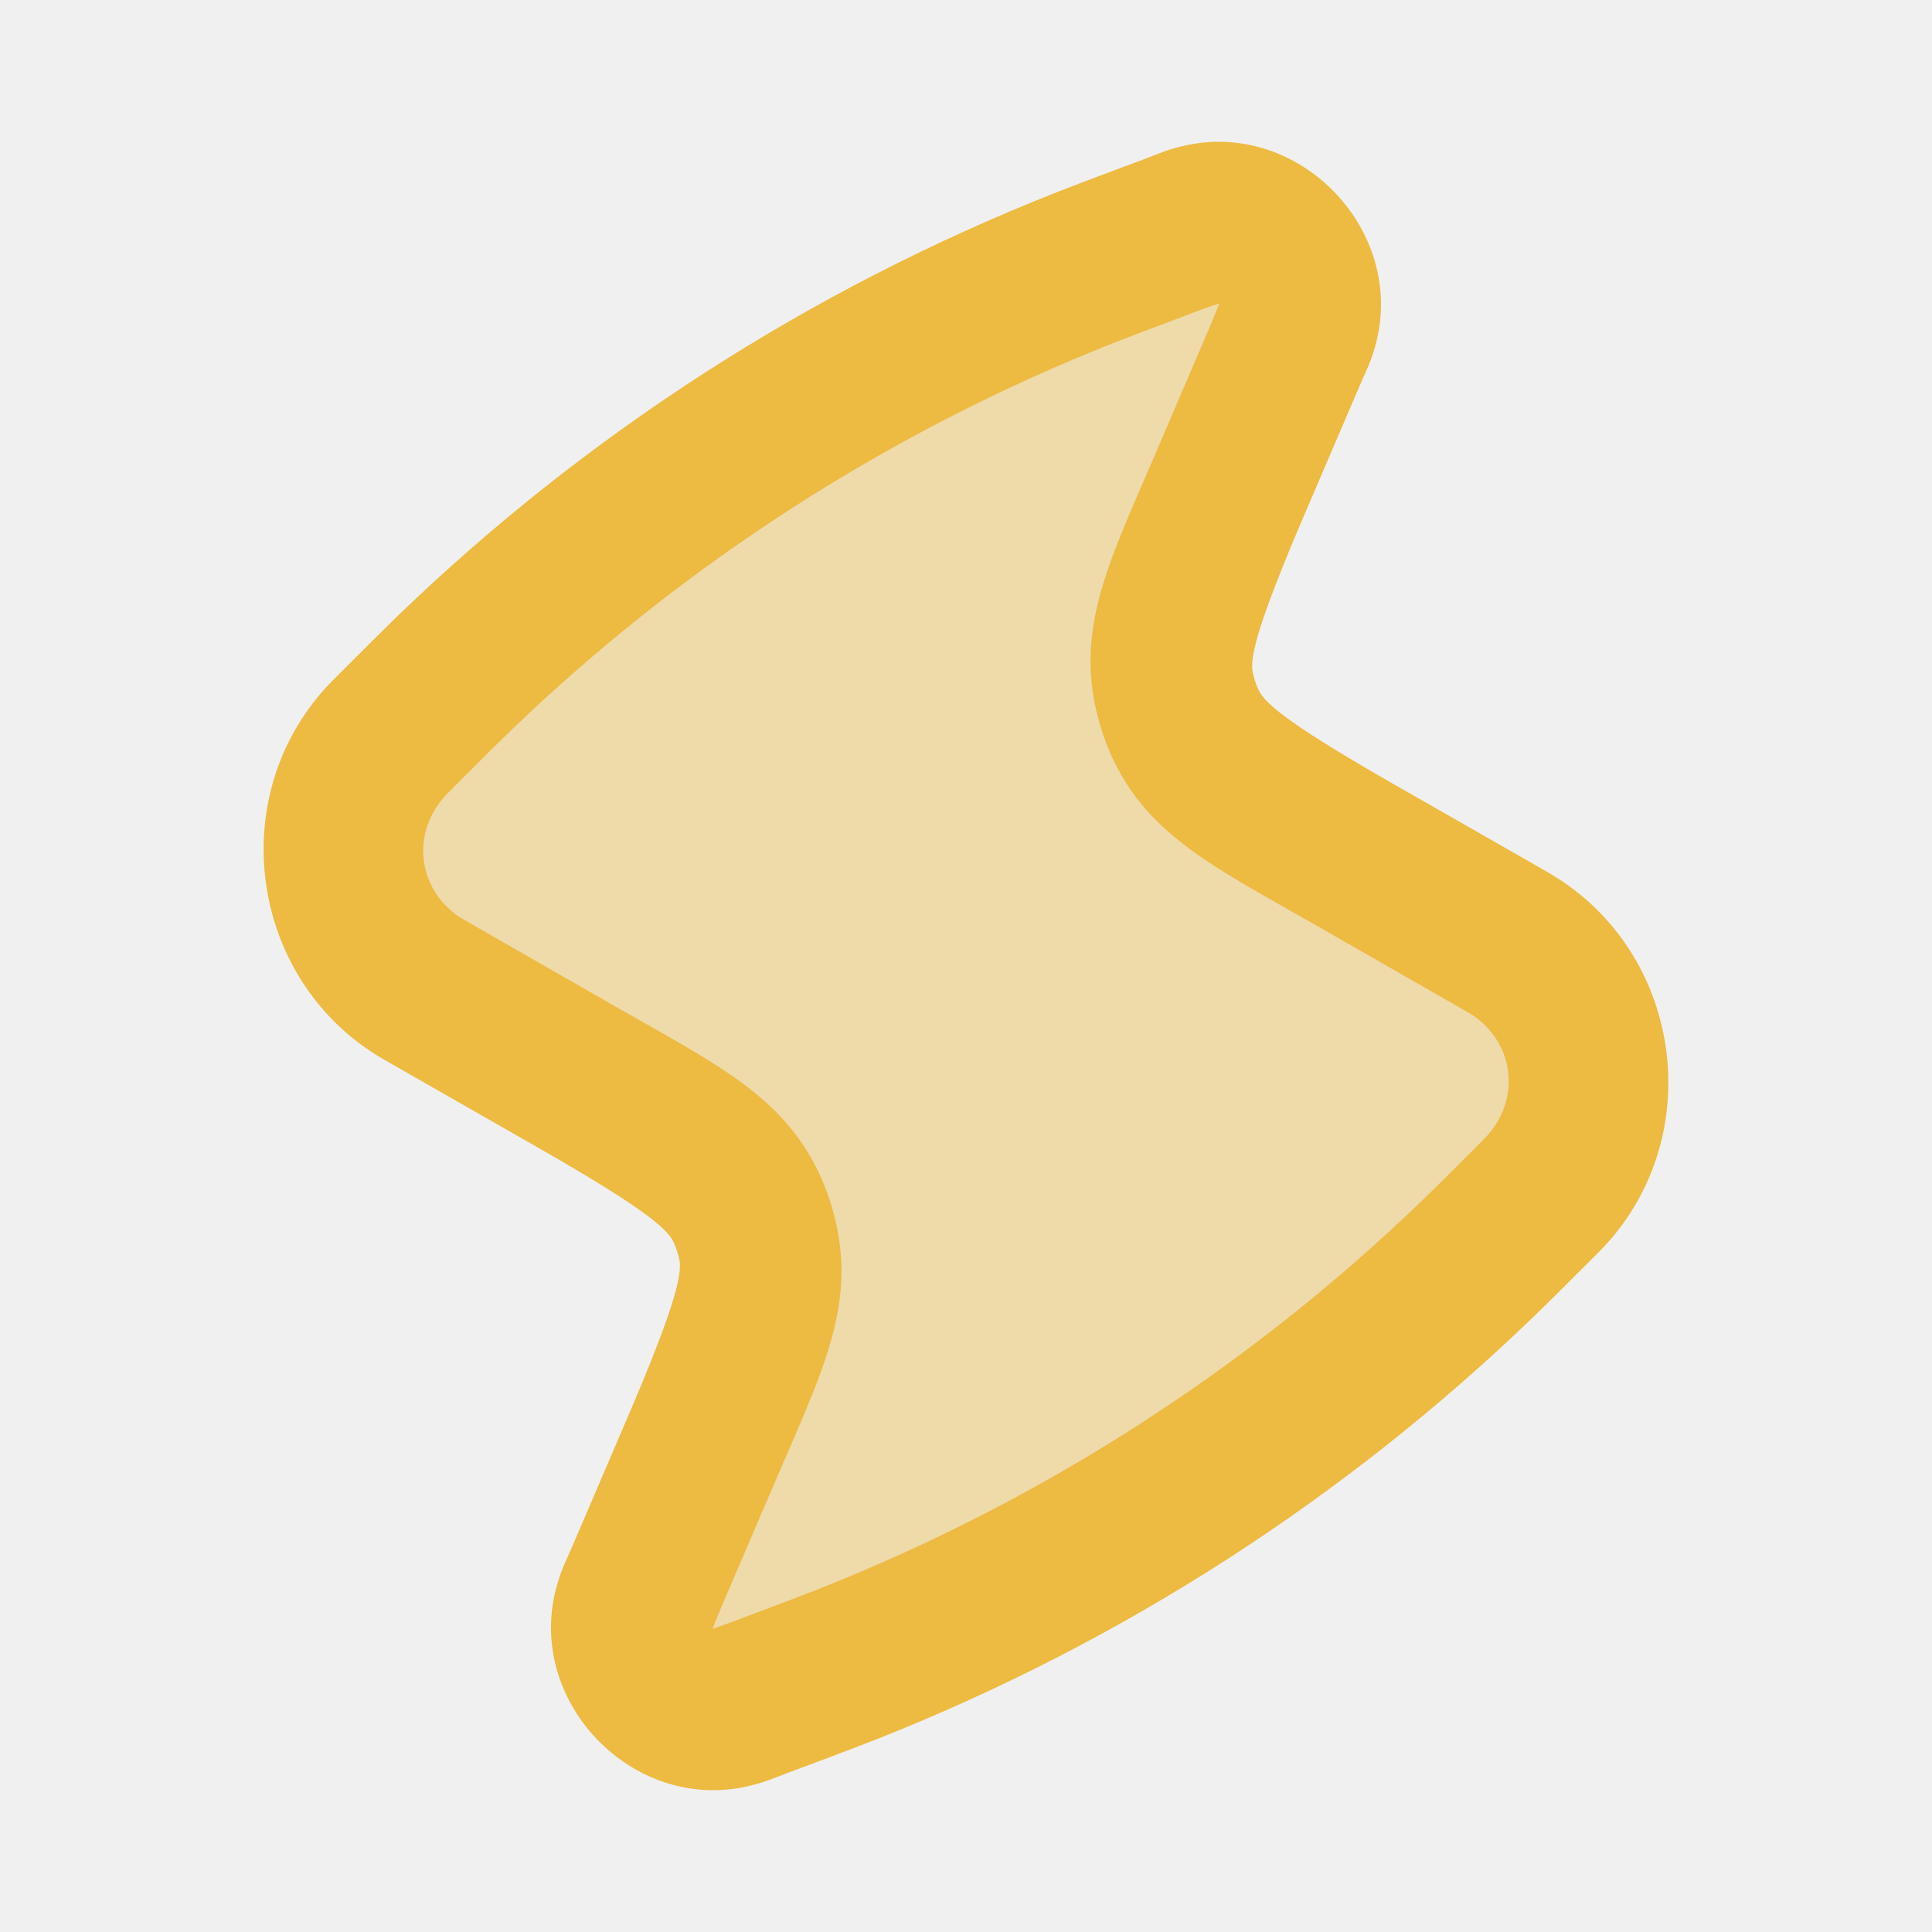
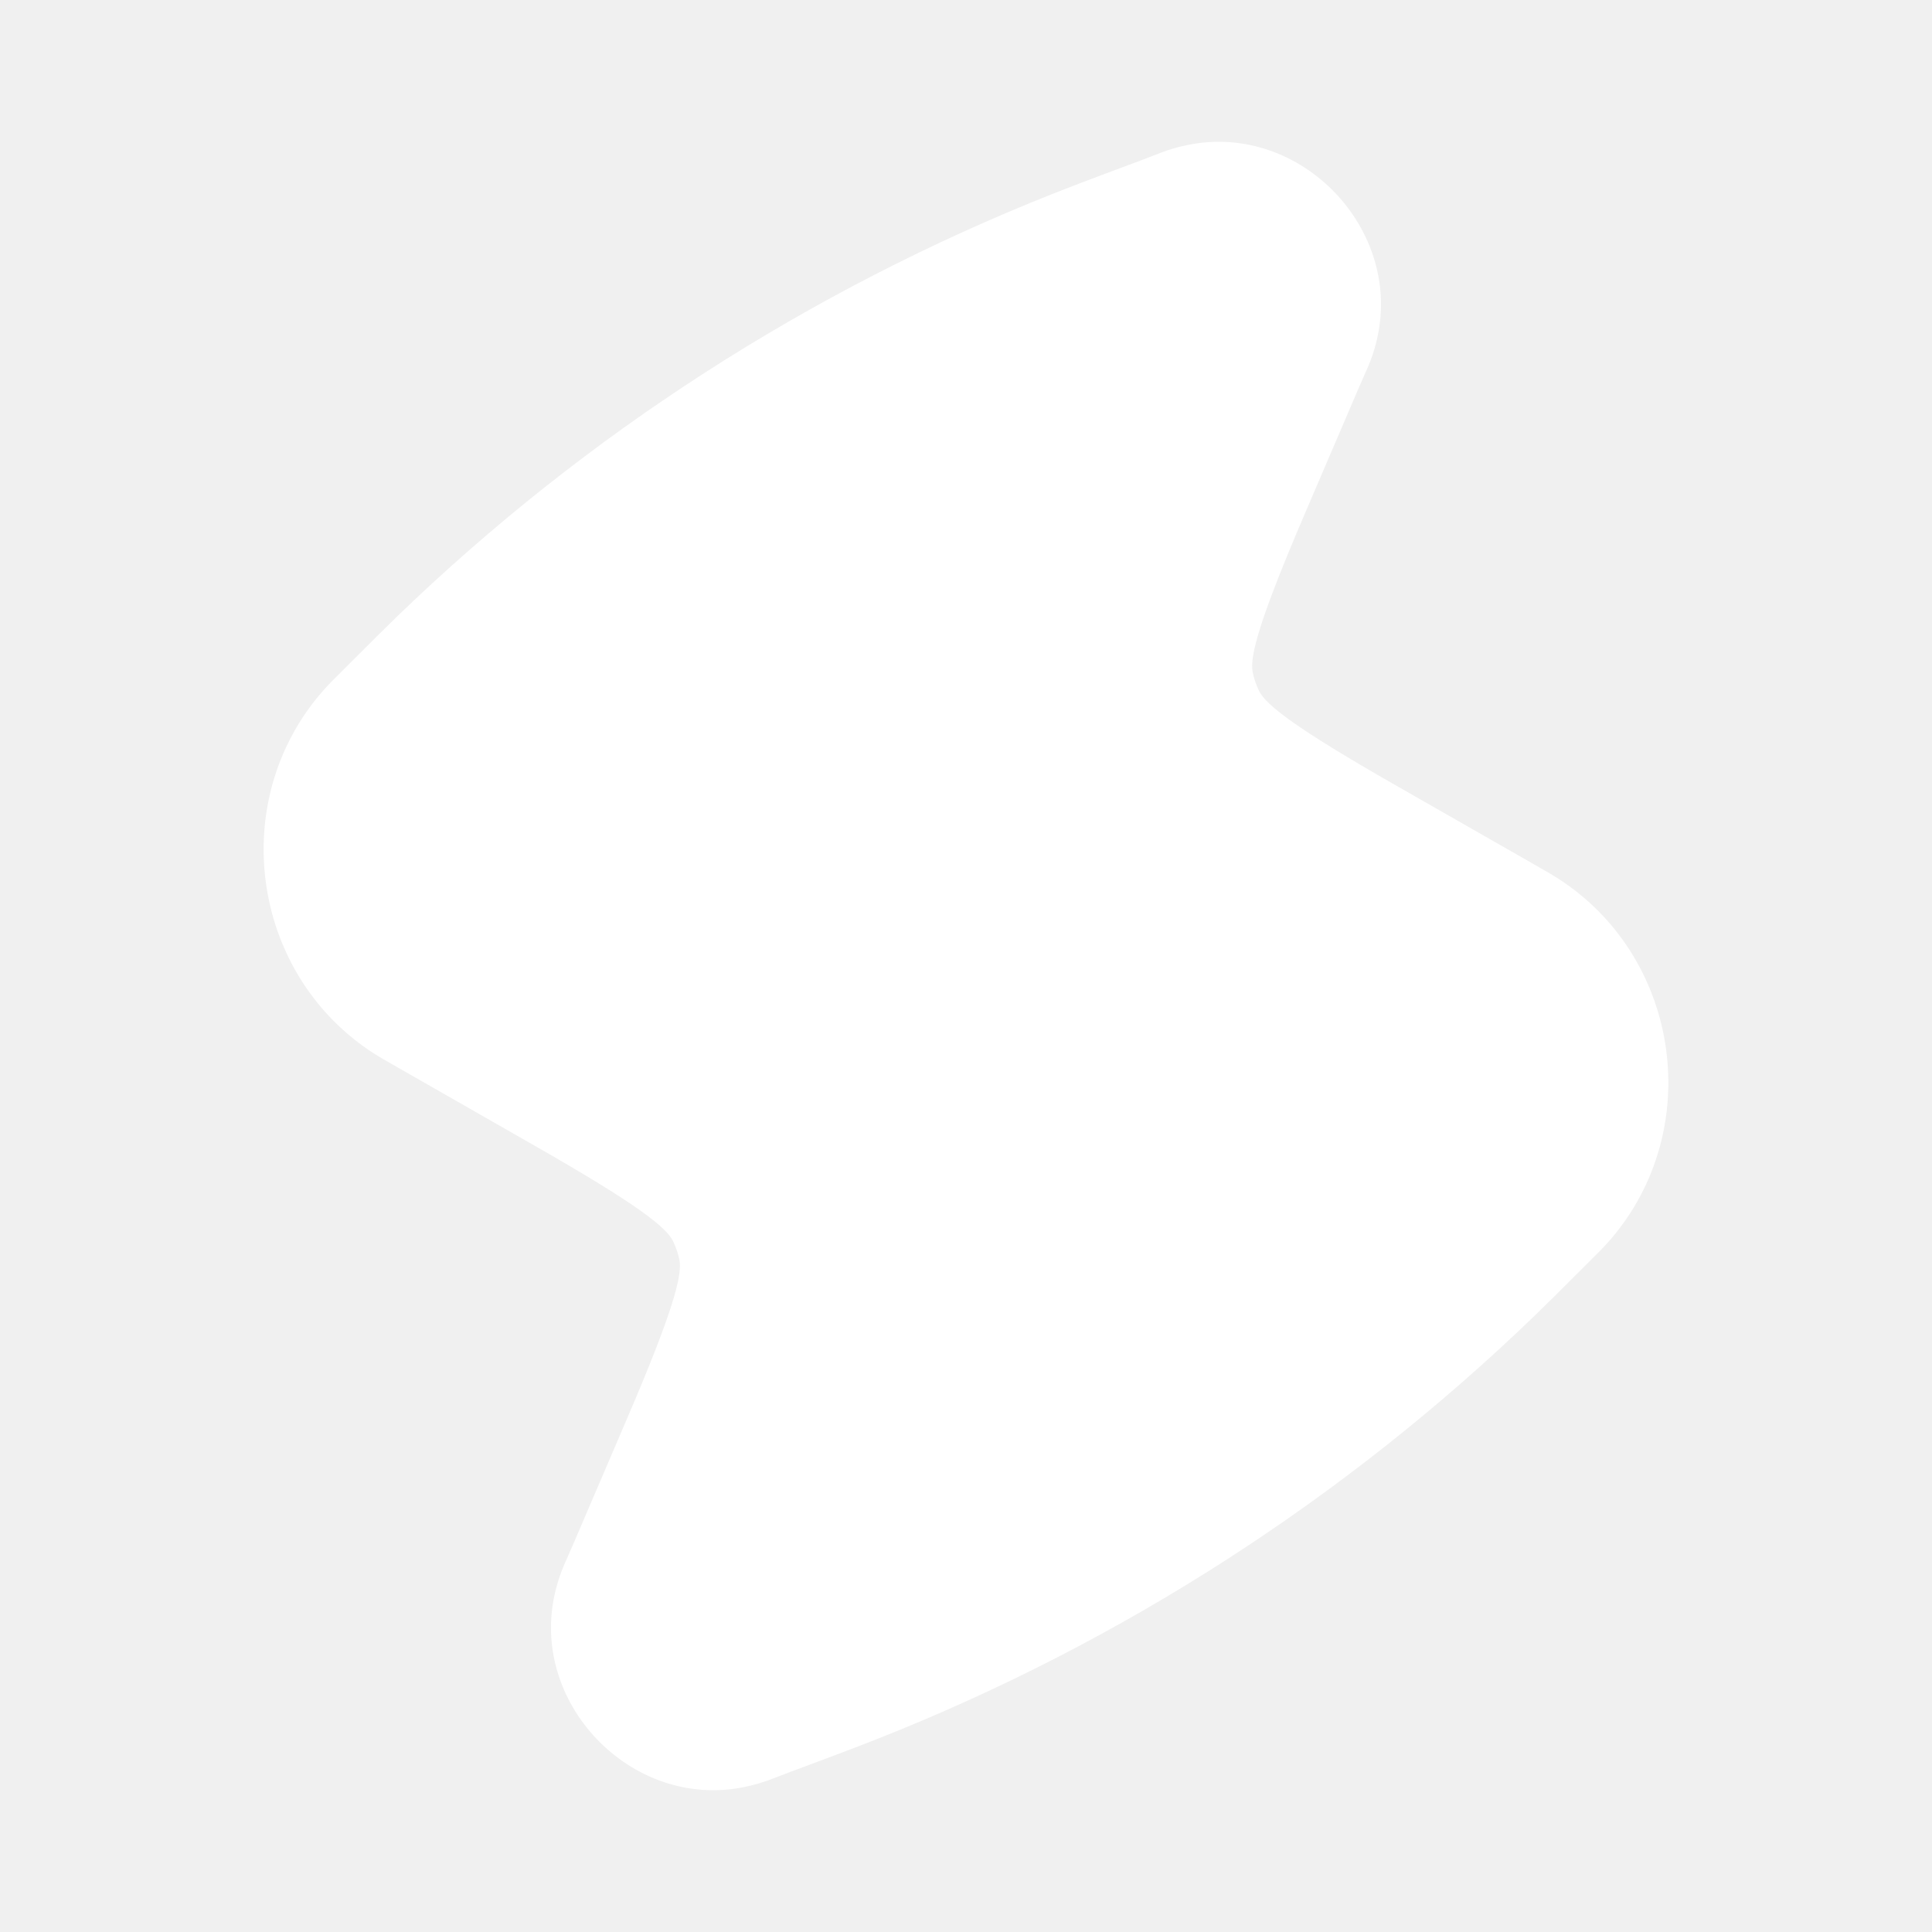
- <svg xmlns="http://www.w3.org/2000/svg" width="24" height="24" viewBox="0 0 24 24" fill="none" version="1.1" id="svg1" xml:space="preserve">
-   <g id="path1" style="opacity:1;fill:#43ffff;fill-opacity:1">
-     <path style="baseline-shift:baseline;display:inline;overflow:visible;vector-effect:none;fill:#edba42;stroke-linejoin:round;enable-background:accumulate;stop-color:#000000;stop-opacity:1;fill-opacity:1;opacity:0.4" d="M 16.836,10.621 C 15.616,9.924 15.006,9.575 14.737,9.011 14.666,8.864 14.614,8.708 14.581,8.547 14.457,7.935 14.733,7.289 15.287,5.998 L 15.955,4.439 C 16.057,4.2 16.108,4.081 16.127,4.006 16.31,3.29 15.68,2.63 14.956,2.779 14.88,2.795 14.758,2.841 14.515,2.932 L 14.284,3.019 C 13.87,3.174 13.663,3.251 13.459,3.332 10.548,4.485 7.89,6.196 5.636,8.369 5.479,8.521 5.322,8.678 5.01,8.99 4.867,9.133 4.796,9.204 4.745,9.264 3.972,10.169 4.156,11.546 5.14,12.216 c 0.065,0.044 0.152,0.094 0.327,0.194 l 1.696,0.969 c 1.22,0.697 1.83,1.046 2.1,1.609 0.071,0.148 0.123,0.304 0.156,0.464 0.124,0.612 -0.152,1.258 -0.706,2.55 L 8.045,19.561 C 7.943,19.8 7.892,19.919 7.873,19.994 7.69,20.71 8.32,21.37 9.044,21.221 9.12,21.205 9.241,21.159 9.485,21.068 l 0.232,-0.087 c 0.414,-0.155 0.621,-0.233 0.824,-0.313 2.911,-1.153 5.569,-2.864 7.823,-5.037 0.158,-0.152 0.314,-0.308 0.626,-0.621 0.142,-0.142 0.214,-0.214 0.265,-0.274 0.773,-0.905 0.589,-2.282 -0.395,-2.952 -0.065,-0.044 -0.152,-0.094 -0.327,-0.194 z" id="path2" />
-     <path style="baseline-shift:baseline;display:inline;overflow:visible;vector-effect:none;fill:#edba42;stroke-linejoin:round;enable-background:accumulate;stop-color:#000000;stop-opacity:1;fill-opacity:1;opacity:1" d="m 14.754,1.801 c -0.245,0.05 -0.347,0.104 -0.59,0.195 l -0.232,0.086 C 13.518,2.237 13.307,2.317 13.092,2.402 10.059,3.603 7.289,5.386 4.941,7.65 4.775,7.811 4.615,7.971 4.303,8.283 c -0.143,0.143 -0.224,0.219 -0.318,0.33 -1.15,1.346 -0.869,3.434 0.594,4.43 0.12,0.082 0.22,0.136 0.395,0.236 l 1.695,0.969 c 1.22,0.697 1.608,0.993 1.693,1.172 0.035,0.074 0.062,0.152 0.078,0.232 0.039,0.194 -0.091,0.666 -0.645,1.957 l -0.668,1.559 c -0.102,0.239 -0.161,0.338 -0.223,0.58 -0.355,1.392 0.935,2.741 2.342,2.451 0.244,-0.051 0.347,-0.104 0.59,-0.195 l 0.232,-0.086 c 0.414,-0.155 0.625,-0.235 0.84,-0.32 3.033,-1.201 5.802,-2.984 8.15,-5.248 0.166,-0.16 0.326,-0.32 0.639,-0.633 0.142,-0.142 0.224,-0.219 0.318,-0.33 1.149,-1.346 0.869,-3.434 -0.594,-4.43 -0.121,-0.082 -0.218,-0.136 -0.393,-0.236 L 17.332,9.752 C 16.112,9.055 15.724,8.759 15.639,8.58 15.603,8.506 15.577,8.428 15.561,8.348 15.521,8.154 15.652,7.682 16.205,6.391 l 0.668,-1.559 c 0.102,-0.239 0.161,-0.337 0.223,-0.578 a 1,1 0 0 0 0,-0.002 C 17.45,2.86 16.161,1.511 14.754,1.801 Z m 0.404,1.957 c 0.023,-0.09 -0.021,0.049 -0.123,0.287 l -0.668,1.559 c -0.553,1.292 -0.975,2.112 -0.766,3.143 0.049,0.24 0.126,0.475 0.232,0.697 0.454,0.948 1.286,1.348 2.506,2.045 l 1.695,0.971 c 0.175,0.1 0.252,0.146 0.262,0.152 0.506,0.344 0.595,1.009 0.197,1.475 -0.007,0.009 -0.068,0.074 -0.211,0.217 -0.313,0.313 -0.465,0.464 -0.613,0.607 -2.16,2.083 -4.708,3.723 -7.498,4.828 -0.192,0.076 -0.394,0.152 -0.807,0.307 l -0.232,0.088 c -0.242,0.091 -0.379,0.128 -0.291,0.109 -0.023,0.091 0.021,-0.048 0.123,-0.287 L 9.633,18.396 C 10.186,17.105 10.608,16.284 10.398,15.254 10.349,15.013 10.272,14.778 10.166,14.557 9.712,13.608 8.88,13.209 7.66,12.512 L 5.965,11.541 C 5.79,11.441 5.713,11.395 5.703,11.389 5.197,11.044 5.108,10.379 5.506,9.914 c 0.007,-0.009 0.068,-0.074 0.211,-0.217 0.313,-0.313 0.465,-0.464 0.613,-0.607 2.16,-2.083 4.708,-3.723 7.498,-4.828 0.192,-0.076 0.393,-0.151 0.807,-0.307 l 0.232,-0.088 c 0.243,-0.091 0.383,-0.128 0.291,-0.109 z" id="path3" />
+ <svg xmlns="http://www.w3.org/2000/svg" width="24" height="24" viewBox="0 0 24 24" fill="#ffffff" version="1.1" id="svg1" xml:space="preserve">
+   <g id="path1" style="opacity:1;fill:#ffffff;fill-opacity:1">
+     <path style="baseline-shift:baseline;display:inline;overflow:visible;vector-effect:none;fill:#ffffff;stroke-linejoin:round;enable-background:accumulate;stop-color:#000000;stop-opacity:1;fill-opacity:1;" d="M 16.836,10.621 C 15.616,9.924 15.006,9.575 14.737,9.011 14.666,8.864 14.614,8.708 14.581,8.547 14.457,7.935 14.733,7.289 15.287,5.998 L 15.955,4.439 C 16.057,4.2 16.108,4.081 16.127,4.006 16.31,3.29 15.68,2.63 14.956,2.779 14.88,2.795 14.758,2.841 14.515,2.932 L 14.284,3.019 C 13.87,3.174 13.663,3.251 13.459,3.332 10.548,4.485 7.89,6.196 5.636,8.369 5.479,8.521 5.322,8.678 5.01,8.99 4.867,9.133 4.796,9.204 4.745,9.264 3.972,10.169 4.156,11.546 5.14,12.216 c 0.065,0.044 0.152,0.094 0.327,0.194 l 1.696,0.969 c 1.22,0.697 1.83,1.046 2.1,1.609 0.071,0.148 0.123,0.304 0.156,0.464 0.124,0.612 -0.152,1.258 -0.706,2.55 L 8.045,19.561 C 7.943,19.8 7.892,19.919 7.873,19.994 7.69,20.71 8.32,21.37 9.044,21.221 9.12,21.205 9.241,21.159 9.485,21.068 l 0.232,-0.087 c 0.414,-0.155 0.621,-0.233 0.824,-0.313 2.911,-1.153 5.569,-2.864 7.823,-5.037 0.158,-0.152 0.314,-0.308 0.626,-0.621 0.142,-0.142 0.214,-0.214 0.265,-0.274 0.773,-0.905 0.589,-2.282 -0.395,-2.952 -0.065,-0.044 -0.152,-0.094 -0.327,-0.194 z" id="path2" />
+     <path style="baseline-shift:baseline;display:inline;overflow:visible;vector-effect:none;fill:#ffffff;stroke-linejoin:round;enable-background:accumulate;stop-color:#000000;stop-opacity:1;fill-opacity:1;opacity:1" d="m 14.754,1.801 c -0.245,0.05 -0.347,0.104 -0.59,0.195 l -0.232,0.086 C 13.518,2.237 13.307,2.317 13.092,2.402 10.059,3.603 7.289,5.386 4.941,7.65 4.775,7.811 4.615,7.971 4.303,8.283 c -0.143,0.143 -0.224,0.219 -0.318,0.33 -1.15,1.346 -0.869,3.434 0.594,4.43 0.12,0.082 0.22,0.136 0.395,0.236 l 1.695,0.969 c 1.22,0.697 1.608,0.993 1.693,1.172 0.035,0.074 0.062,0.152 0.078,0.232 0.039,0.194 -0.091,0.666 -0.645,1.957 l -0.668,1.559 c -0.102,0.239 -0.161,0.338 -0.223,0.58 -0.355,1.392 0.935,2.741 2.342,2.451 0.244,-0.051 0.347,-0.104 0.59,-0.195 l 0.232,-0.086 c 0.414,-0.155 0.625,-0.235 0.84,-0.32 3.033,-1.201 5.802,-2.984 8.15,-5.248 0.166,-0.16 0.326,-0.32 0.639,-0.633 0.142,-0.142 0.224,-0.219 0.318,-0.33 1.149,-1.346 0.869,-3.434 -0.594,-4.43 -0.121,-0.082 -0.218,-0.136 -0.393,-0.236 L 17.332,9.752 C 16.112,9.055 15.724,8.759 15.639,8.58 15.603,8.506 15.577,8.428 15.561,8.348 15.521,8.154 15.652,7.682 16.205,6.391 l 0.668,-1.559 c 0.102,-0.239 0.161,-0.337 0.223,-0.578 a 1,1 0 0 0 0,-0.002 C 17.45,2.86 16.161,1.511 14.754,1.801 Z m 0.404,1.957 c 0.023,-0.09 -0.021,0.049 -0.123,0.287 l -0.668,1.559 c -0.553,1.292 -0.975,2.112 -0.766,3.143 0.049,0.24 0.126,0.475 0.232,0.697 0.454,0.948 1.286,1.348 2.506,2.045 l 1.695,0.971 c 0.175,0.1 0.252,0.146 0.262,0.152 0.506,0.344 0.595,1.009 0.197,1.475 -0.007,0.009 -0.068,0.074 -0.211,0.217 -0.313,0.313 -0.465,0.464 -0.613,0.607 -2.16,2.083 -4.708,3.723 -7.498,4.828 -0.192,0.076 -0.394,0.152 -0.807,0.307 l -0.232,0.088 c -0.242,0.091 -0.379,0.128 -0.291,0.109 -0.023,0.091 0.021,-0.048 0.123,-0.287 L 9.633,18.396 C 10.186,17.105 10.608,16.284 10.398,15.254 10.349,15.013 10.272,14.778 10.166,14.557 9.712,13.608 8.88,13.209 7.66,12.512 L 5.965,11.541 C 5.79,11.441 5.713,11.395 5.703,11.389 5.197,11.044 5.108,10.379 5.506,9.914 c 0.007,-0.009 0.068,-0.074 0.211,-0.217 0.313,-0.313 0.465,-0.464 0.613,-0.607 2.16,-2.083 4.708,-3.723 7.498,-4.828 0.192,-0.076 0.393,-0.151 0.807,-0.307 l 0.232,-0.088 c 0.243,-0.091 0.383,-0.128 0.291,-0.109 z" id="path3" />
  </g>
</svg>
